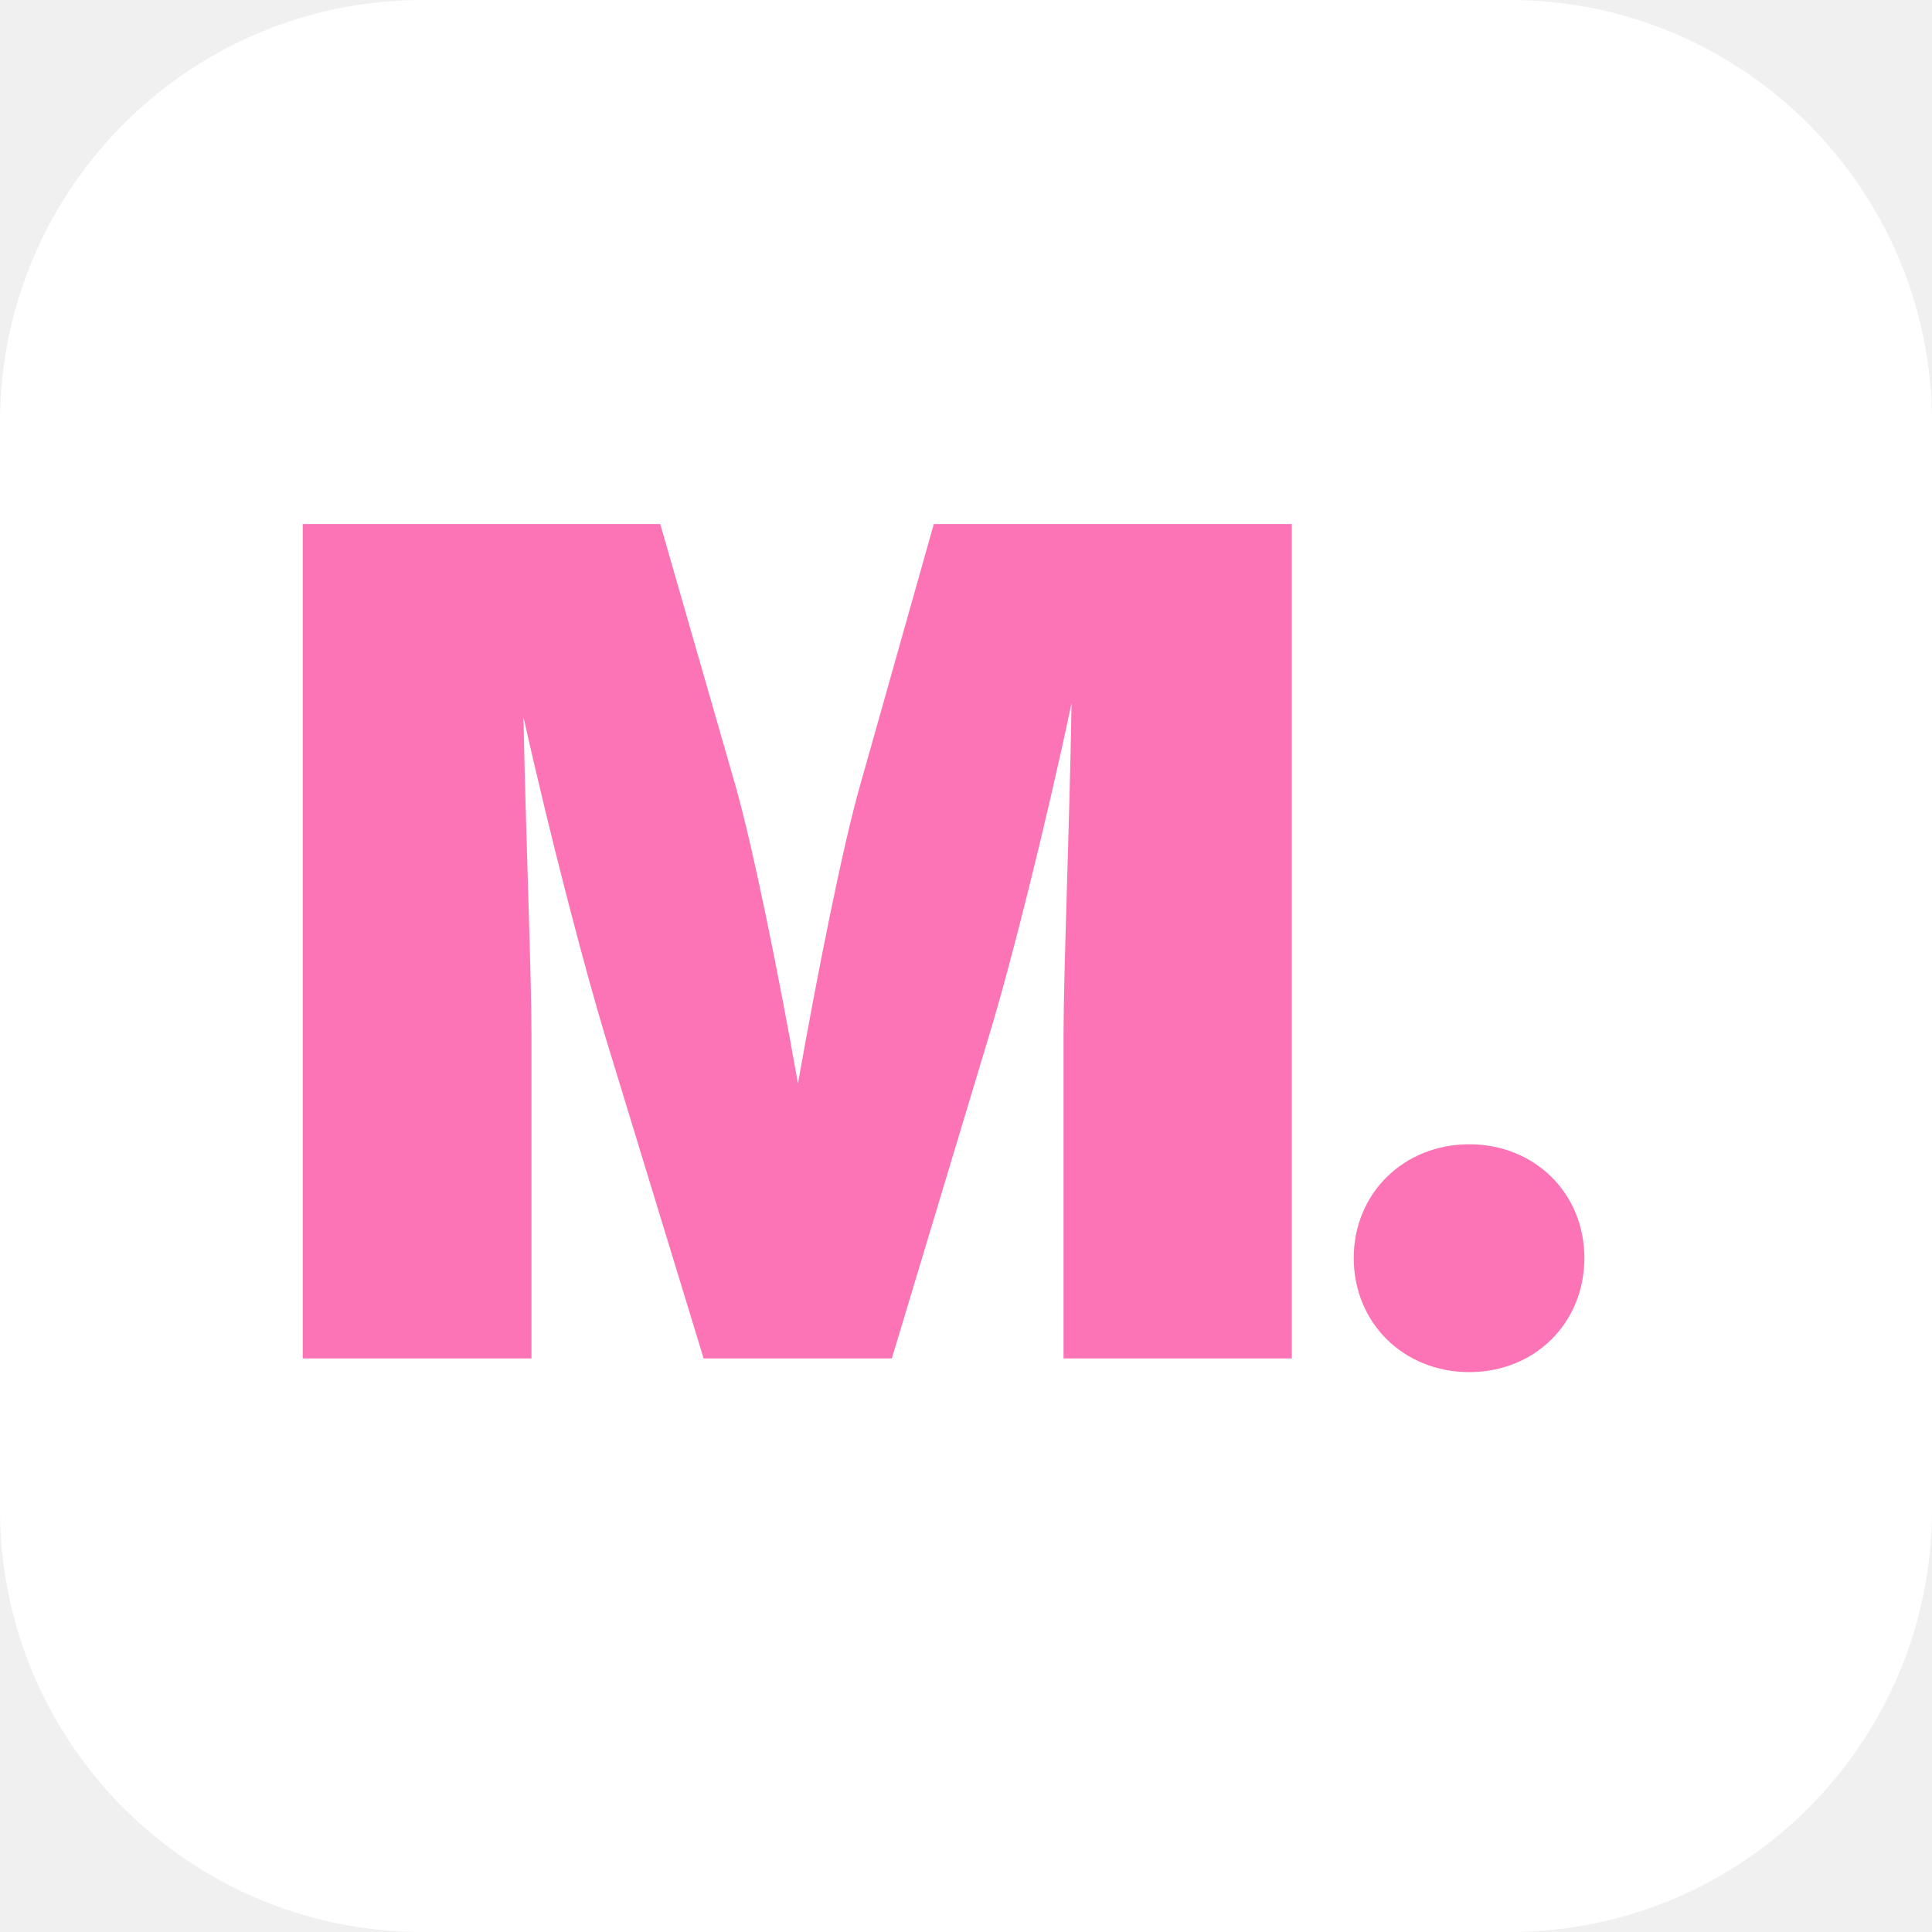
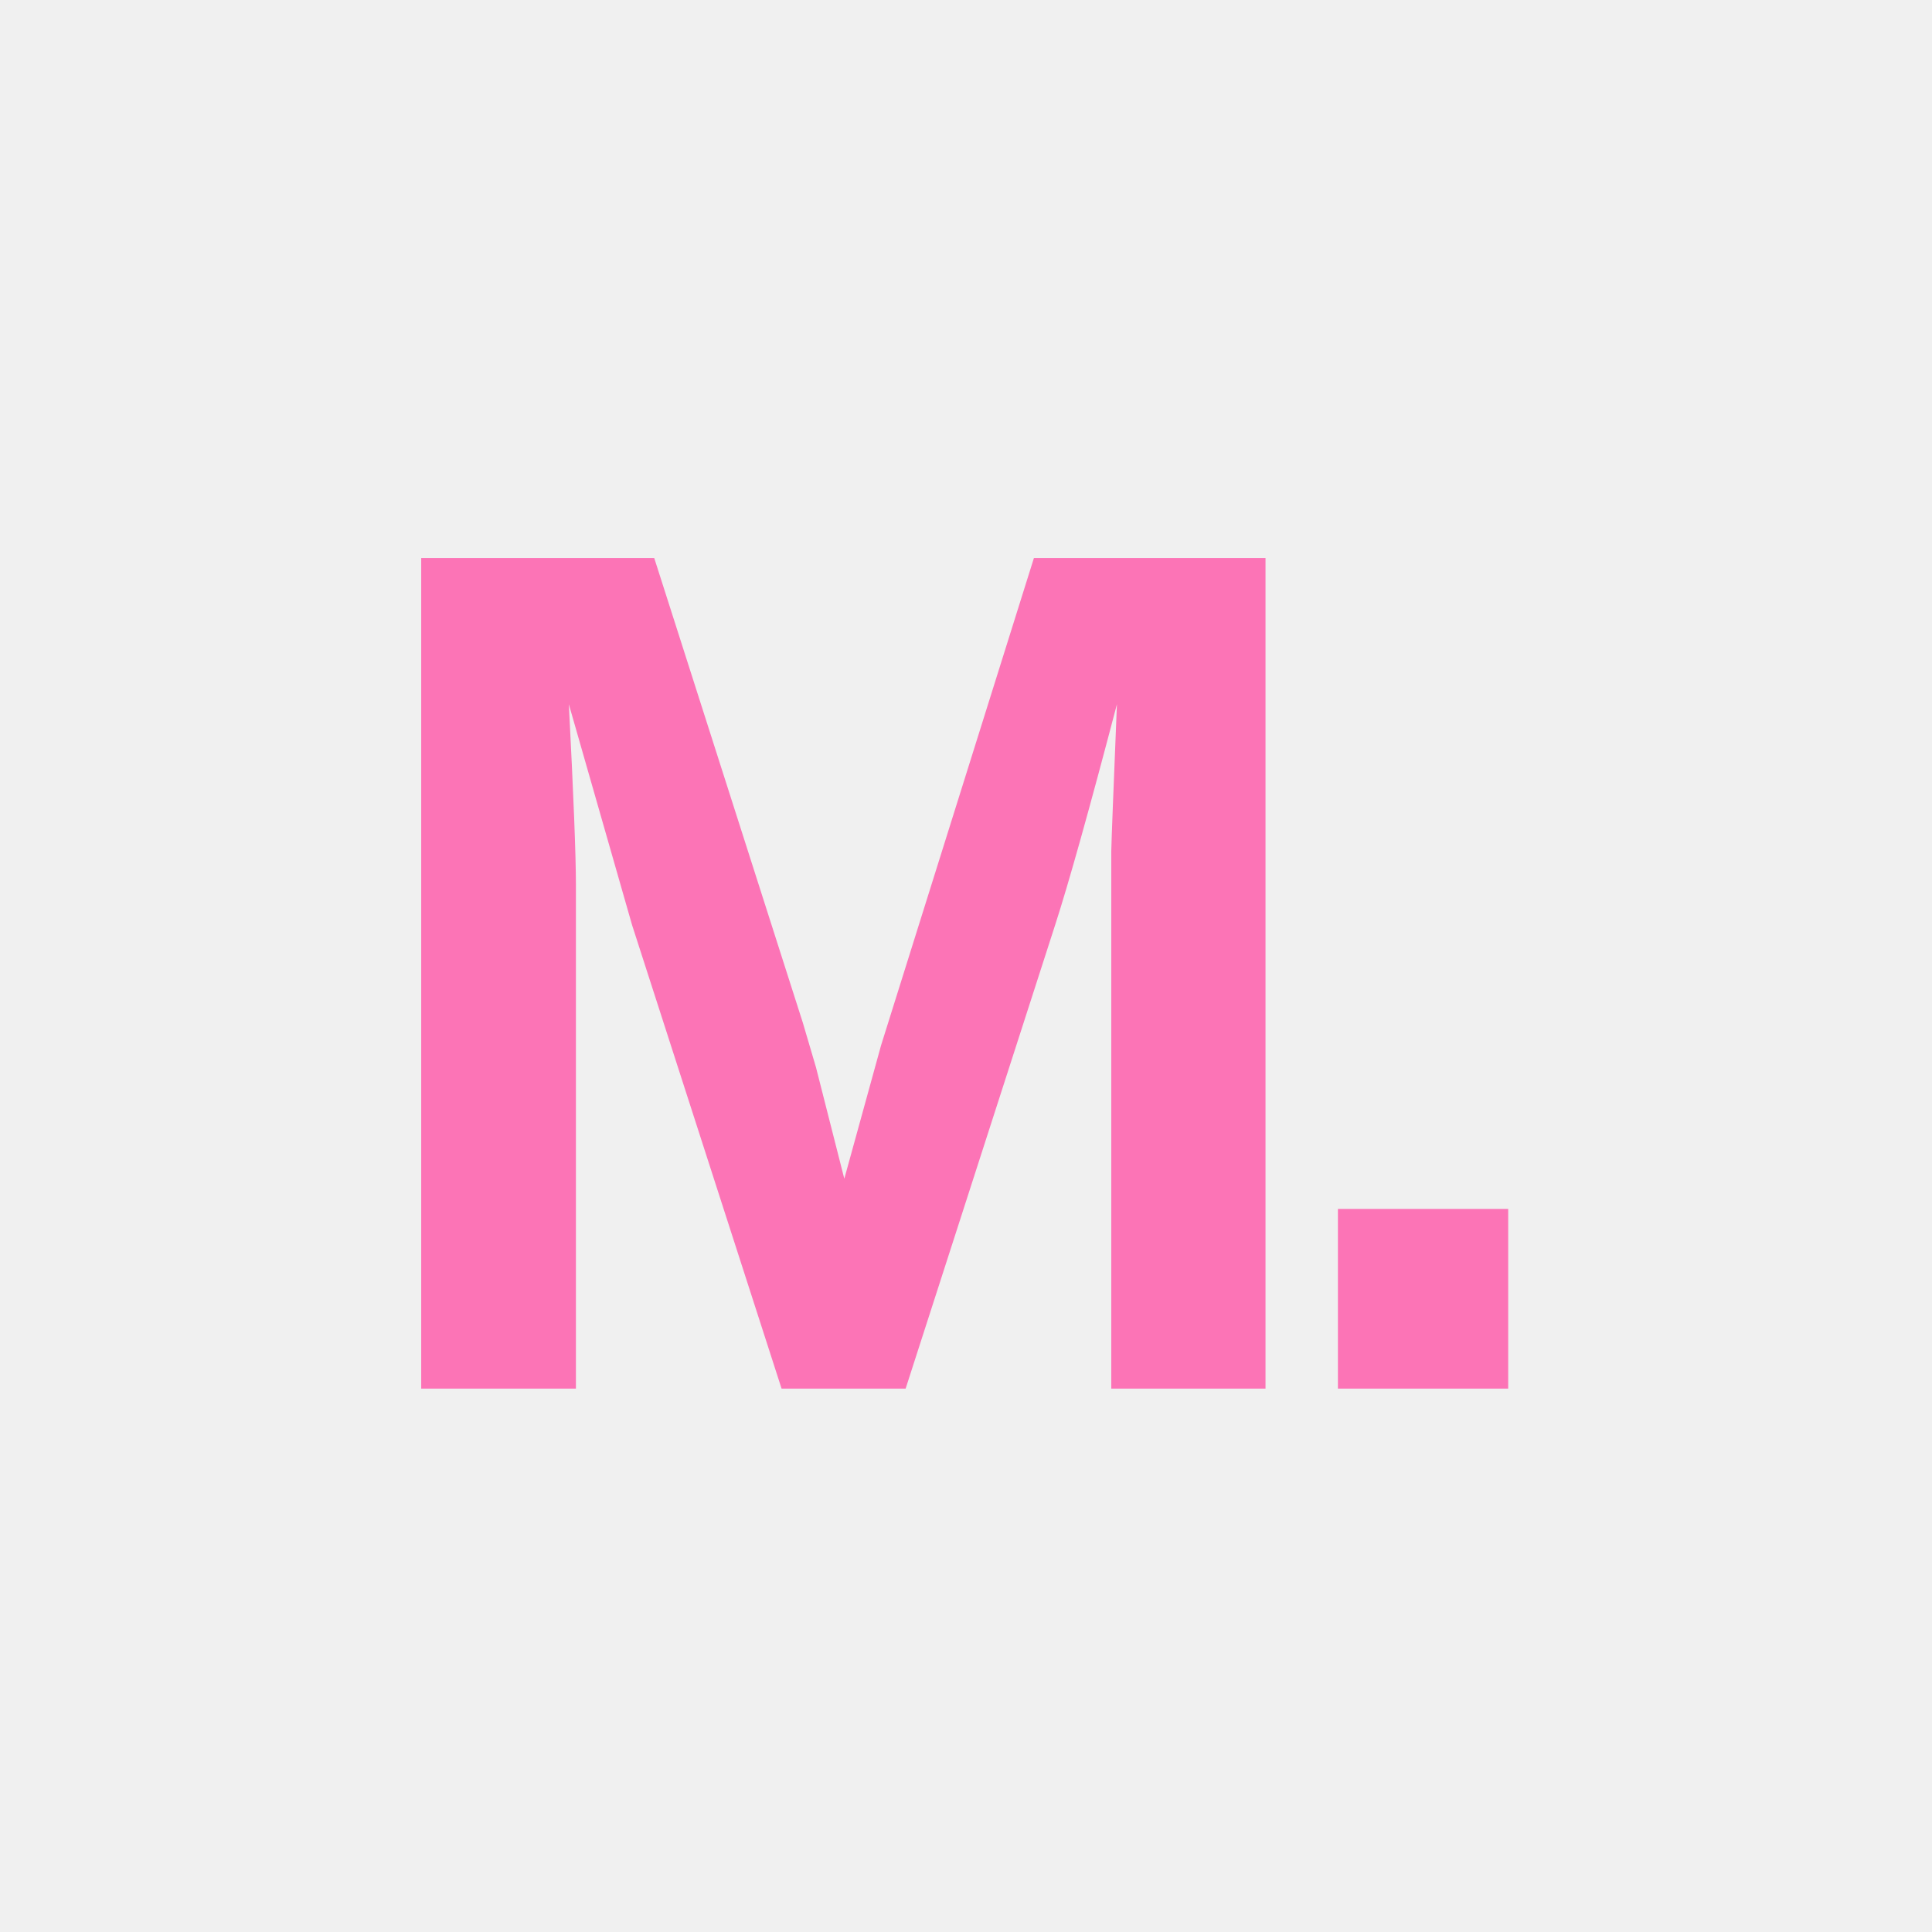
<svg xmlns="http://www.w3.org/2000/svg" viewBox="0 0 64 64">
-   <rect width="64" height="64" rx="14" fill="#ffffff" />
-   <text x="32" y="45" font-family="ui-sans-serif, system-ui, -apple-system, sans-serif" font-weight="900" font-size="38" fill="#fc74b6" text-anchor="middle" letter-spacing="-3">M.</text>
+   <text x="32" y="46" font-family="ui-sans-serif, system-ui, -apple-system, 'Helvetica Neue', Arial, sans-serif" font-weight="900" font-size="40" fill="#fc74b6" text-anchor="middle" letter-spacing="-3">M.</text>
</svg>
